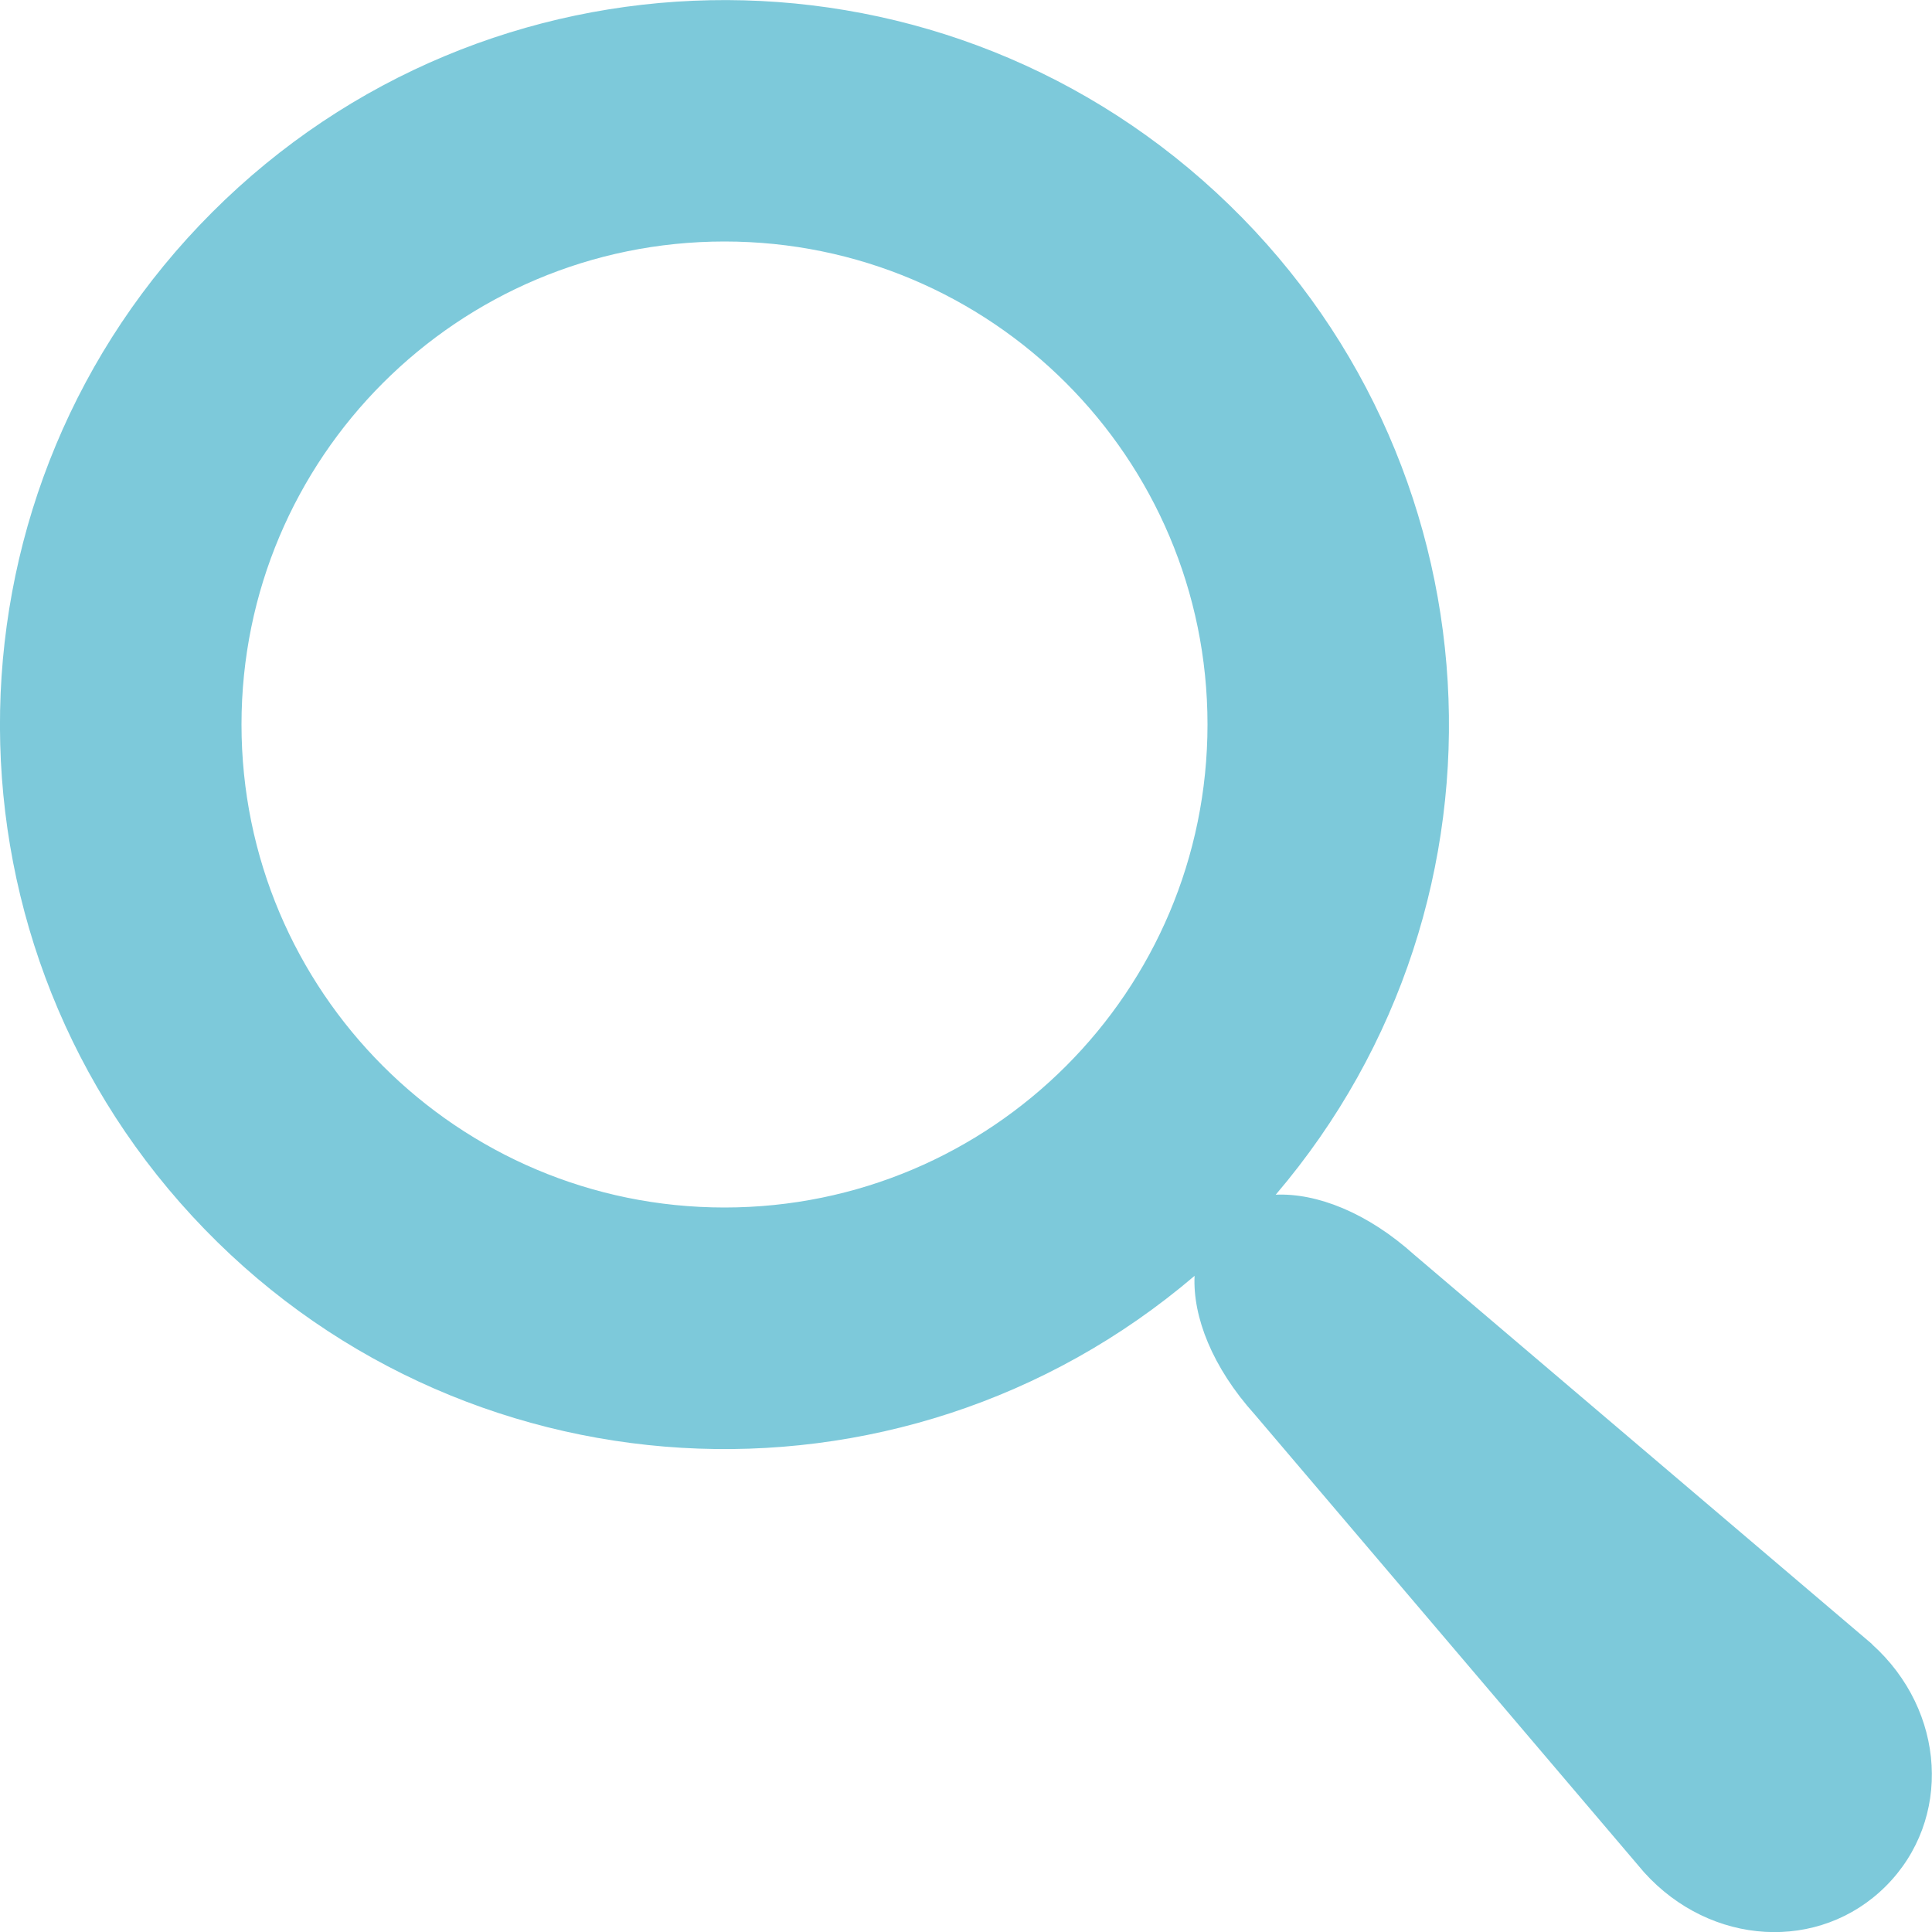
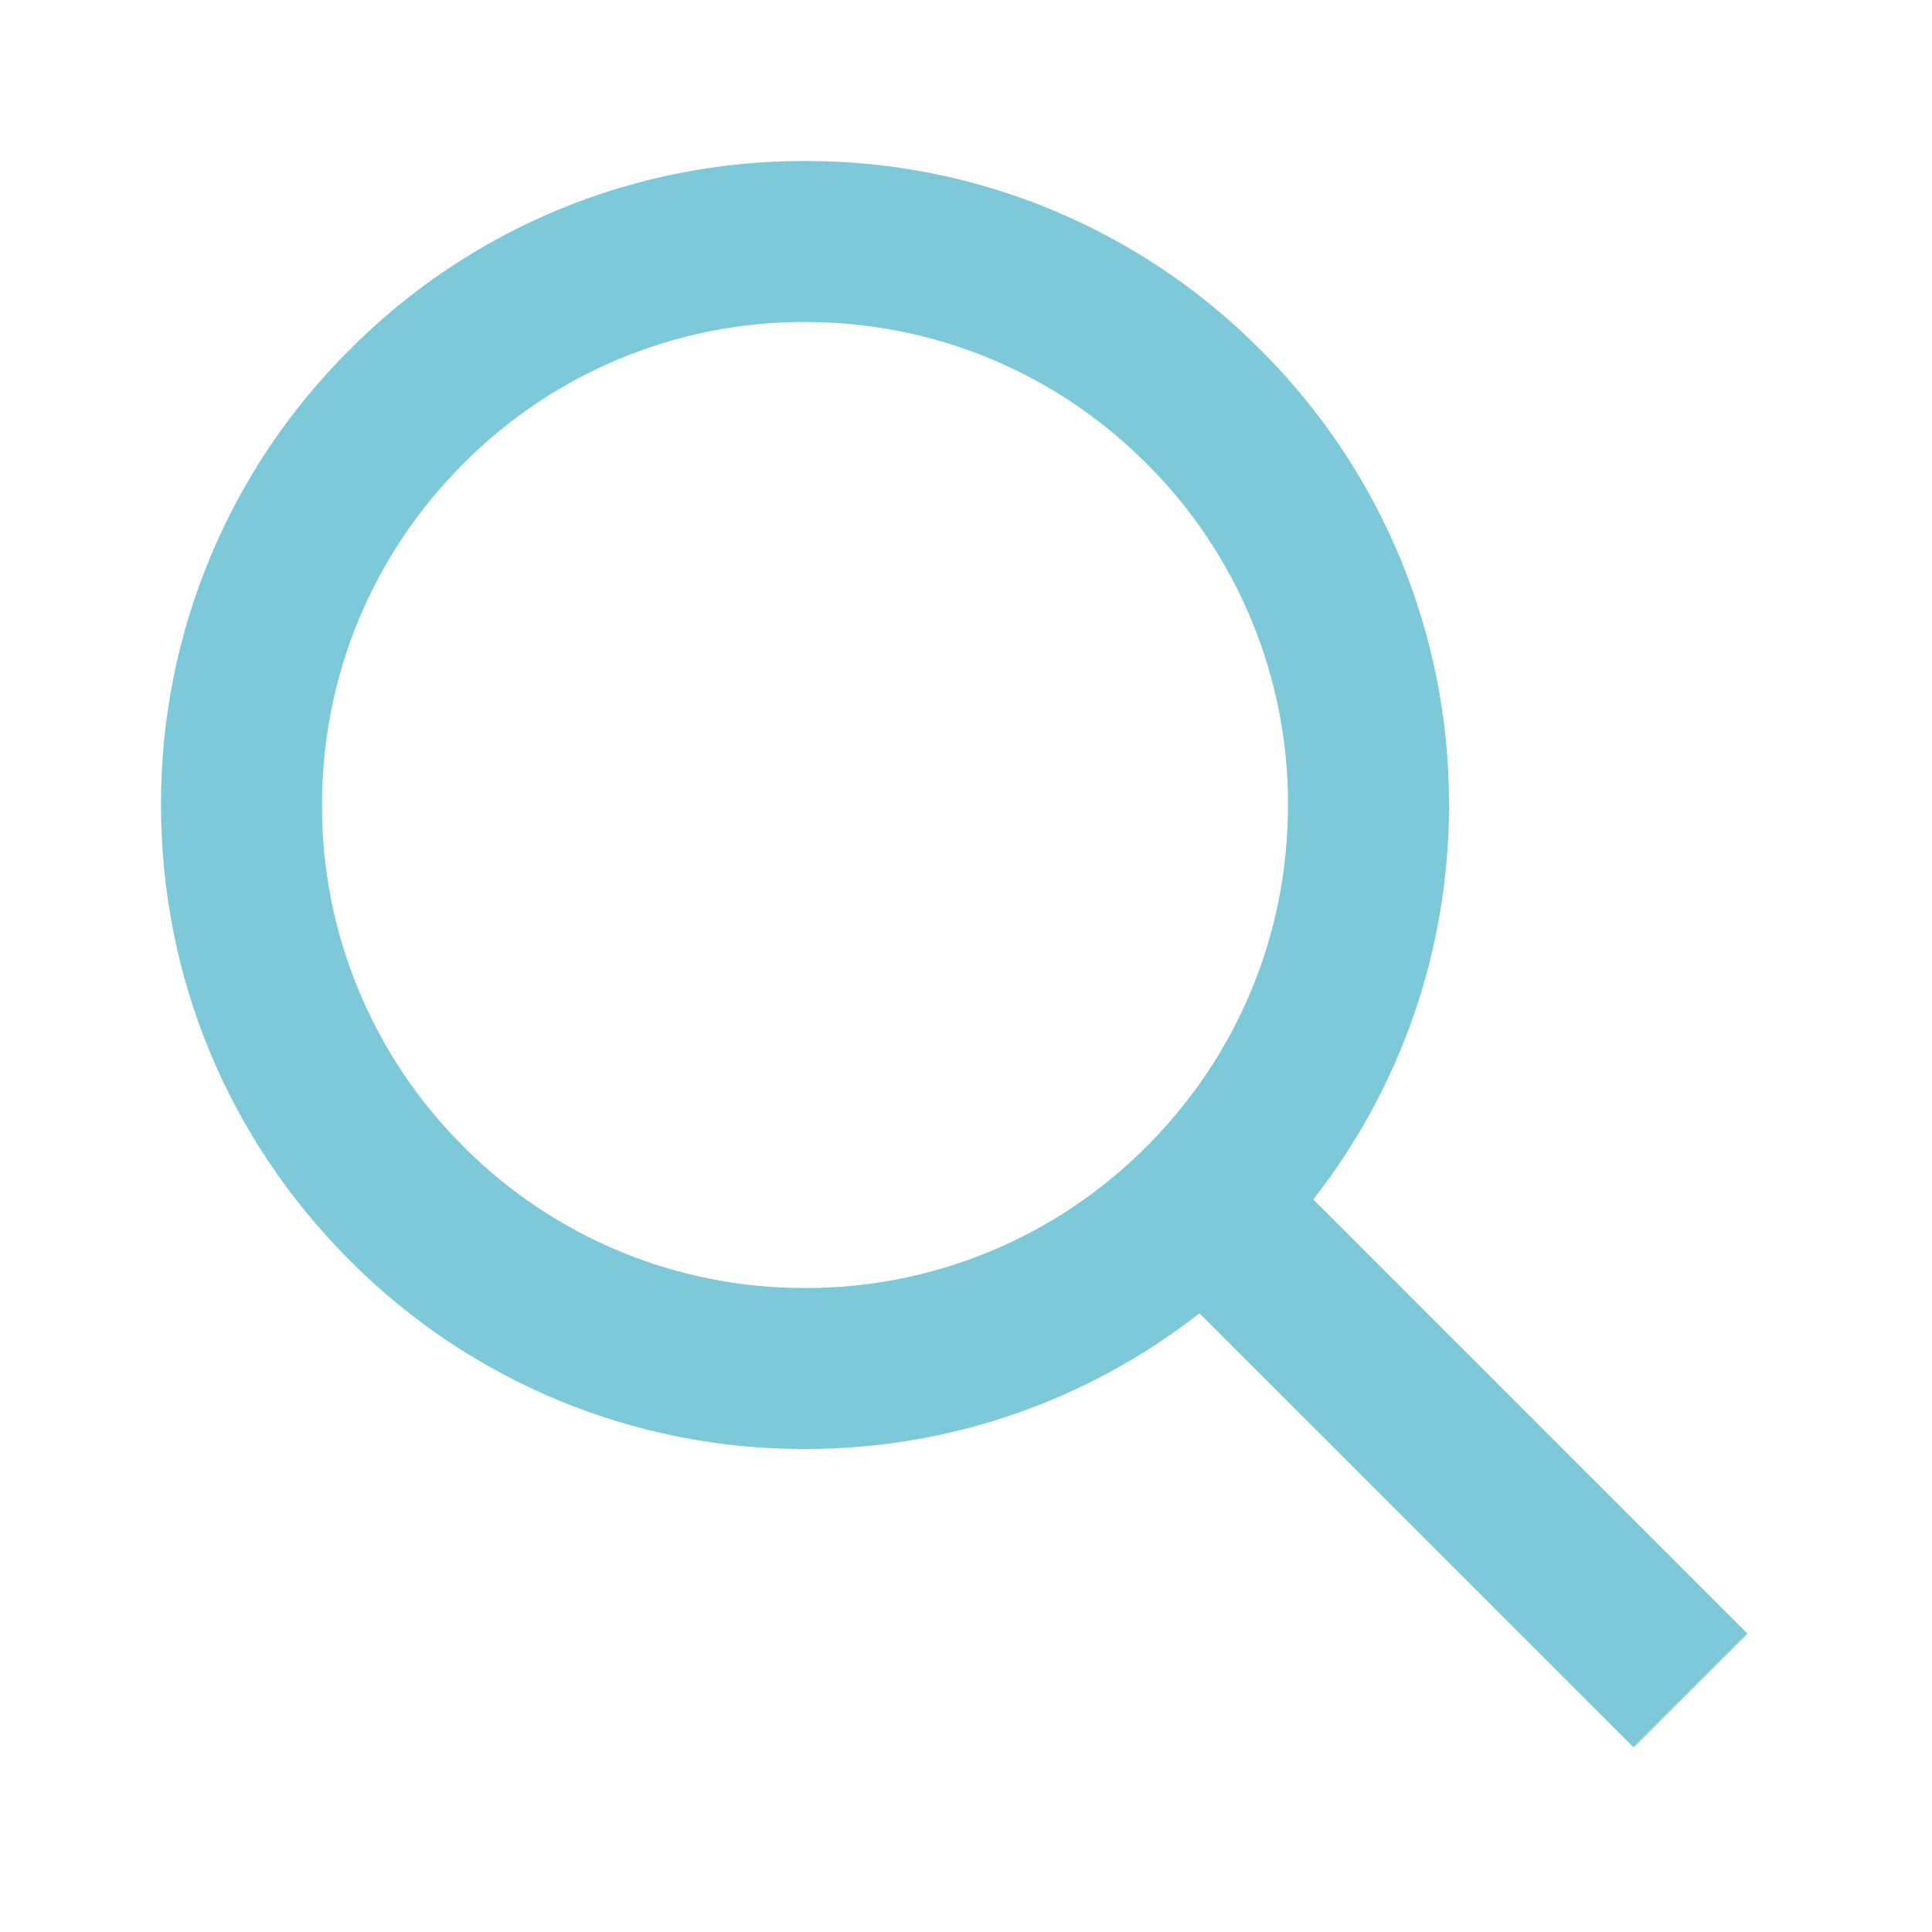
- <svg xmlns="http://www.w3.org/2000/svg" width="16" height="16" viewBox="0 0 16 16">
-   <path fill="#7DC9DA" d="M15.504 13.616l-3.79-3.223c-.392-.353-.811-.514-1.149-.499a6 6 0 1 0-.672.672c-.016.338.146.757.499 1.149l3.223 3.79c.552.613 1.453.665 2.003.115s.498-1.452-.115-2.003zM6 10a4 4 0 1 1 0-8 4 4 0 0 1 0 8z" />
+ <svg xmlns="http://www.w3.org/2000/svg" width="24" height="24" viewBox="0 0 24 24">
+   <path d="M21.707 20.293L16.314 14.9A7.928 7.928 0 0 0 18 10a7.945 7.945 0 0 0-2.344-5.656A7.94 7.94 0 0 0 10 2a7.94 7.94 0 0 0-5.656 2.344A7.945 7.945 0 0 0 2 10c0 2.137.833 4.146 2.344 5.656A7.94 7.94 0 0 0 10 18a7.922 7.922 0 0 0 4.9-1.686l5.393 5.392 1.414-1.413zM10 16a5.959 5.959 0 0 1-4.242-1.757A5.958 5.958 0 0 1 4 10c0-1.602.624-3.109 1.758-4.242A5.956 5.956 0 0 1 10 4c1.603 0 3.109.624 4.242 1.758A5.957 5.957 0 0 1 16 10c0 1.603-.624 3.11-1.758 4.243A5.959 5.959 0 0 1 10 16z" fill="#7DC9DA" />
</svg>
